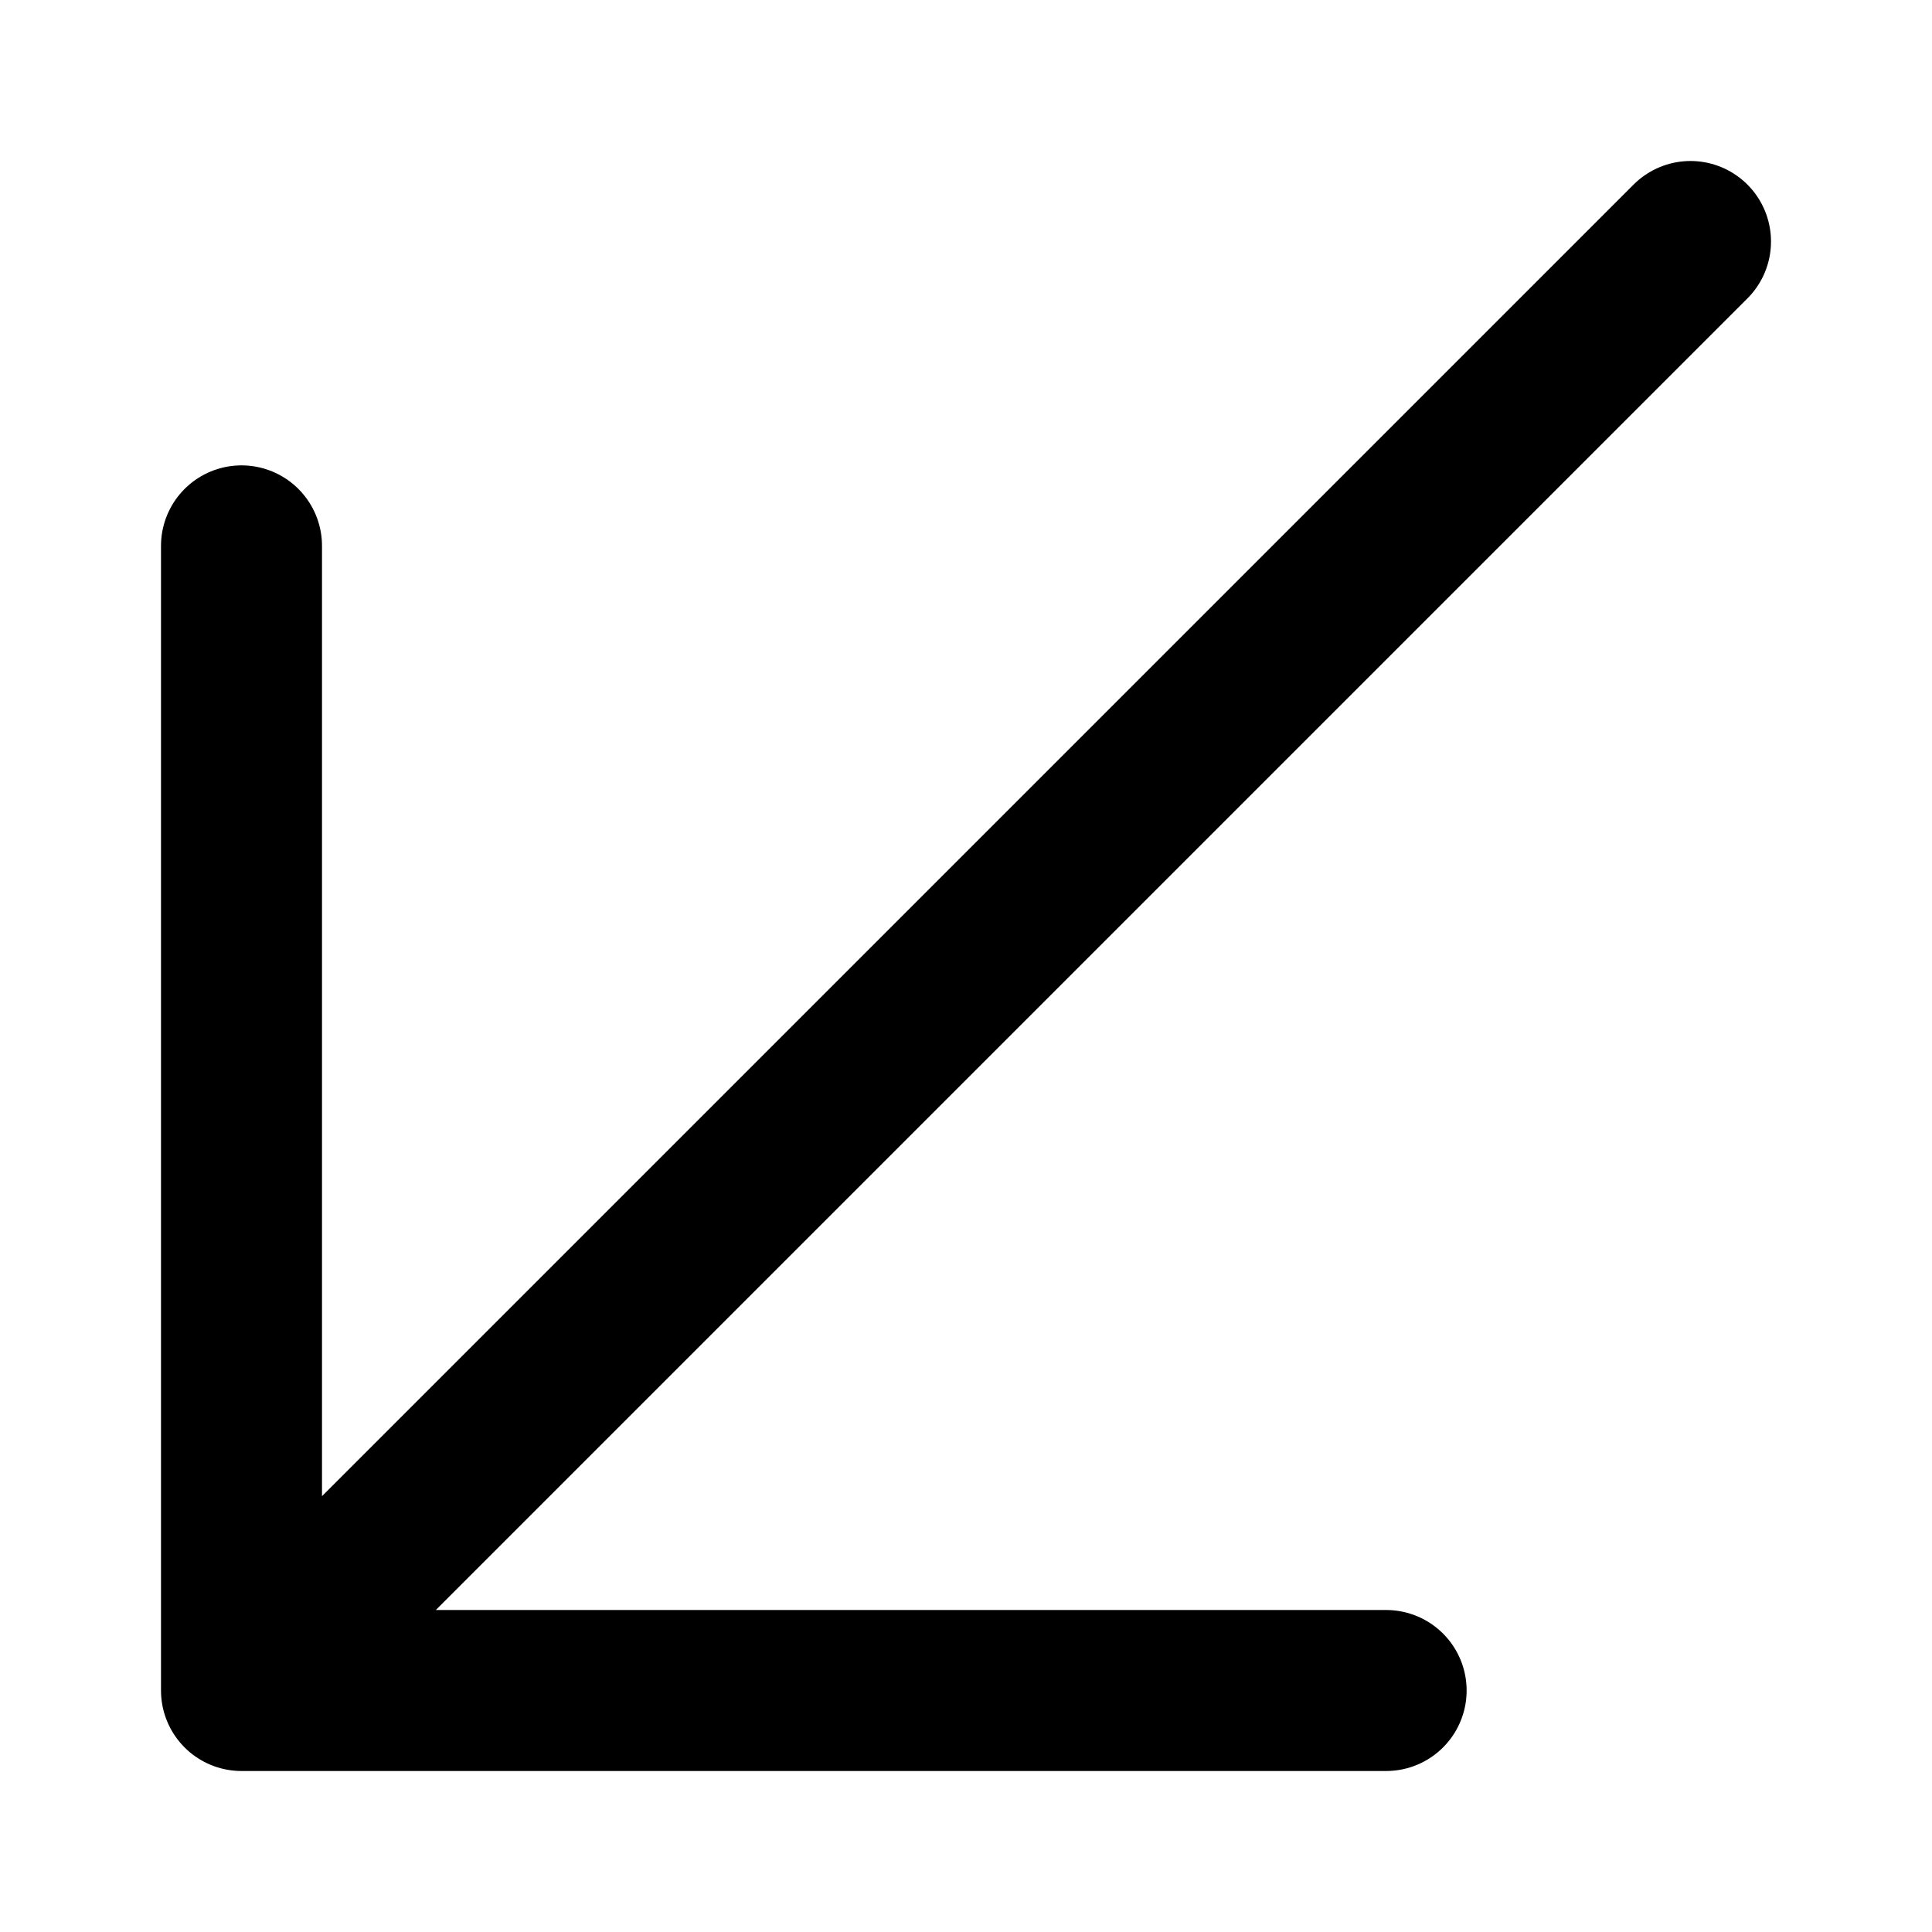
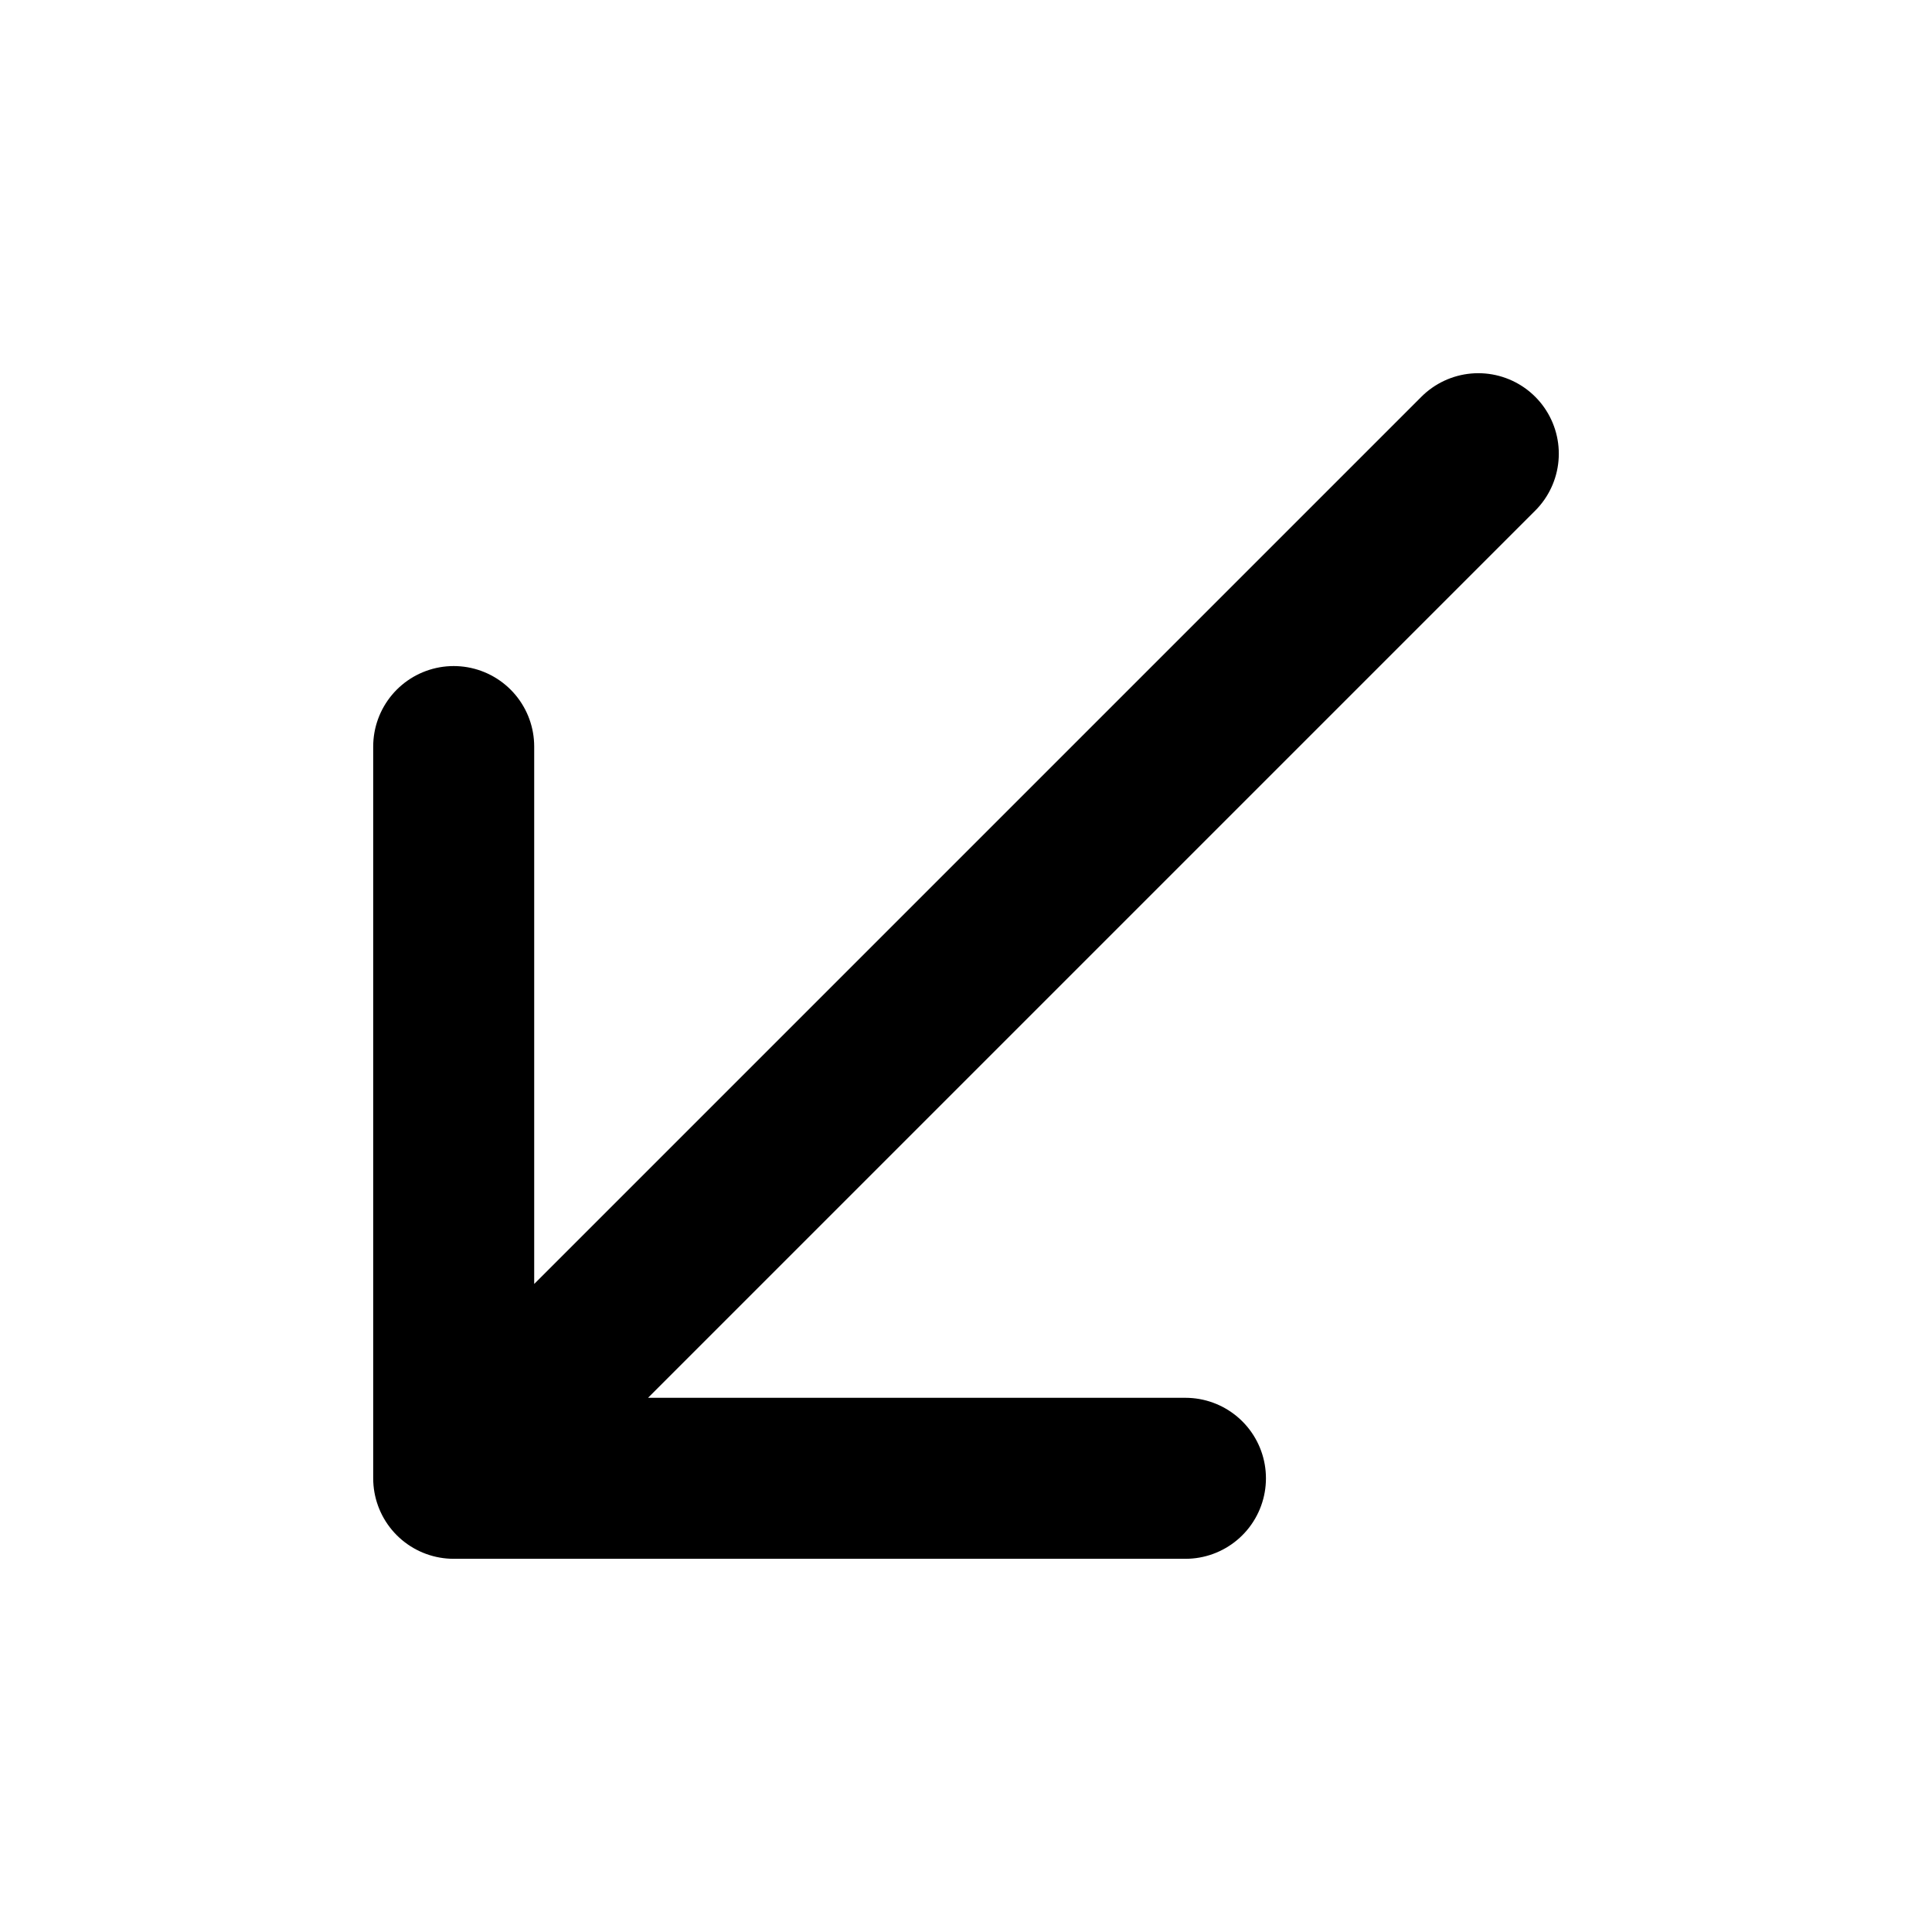
<svg xmlns="http://www.w3.org/2000/svg" viewBox="0 0 24 24" width="24" height="24" stroke="currentColor">
-   <path d="M3,21,21,3M3,21m0,0V6.781M3,21H17.219" fill="none" stroke-linecap="round" stroke-linejoin="round" stroke-width="2" />
+   <path d="M18.364,5.636,5.636,18.364m0-9.09v9.09h9.09" fill="none" stroke-linecap="round" stroke-linejoin="round" stroke-width="2" />
</svg>
